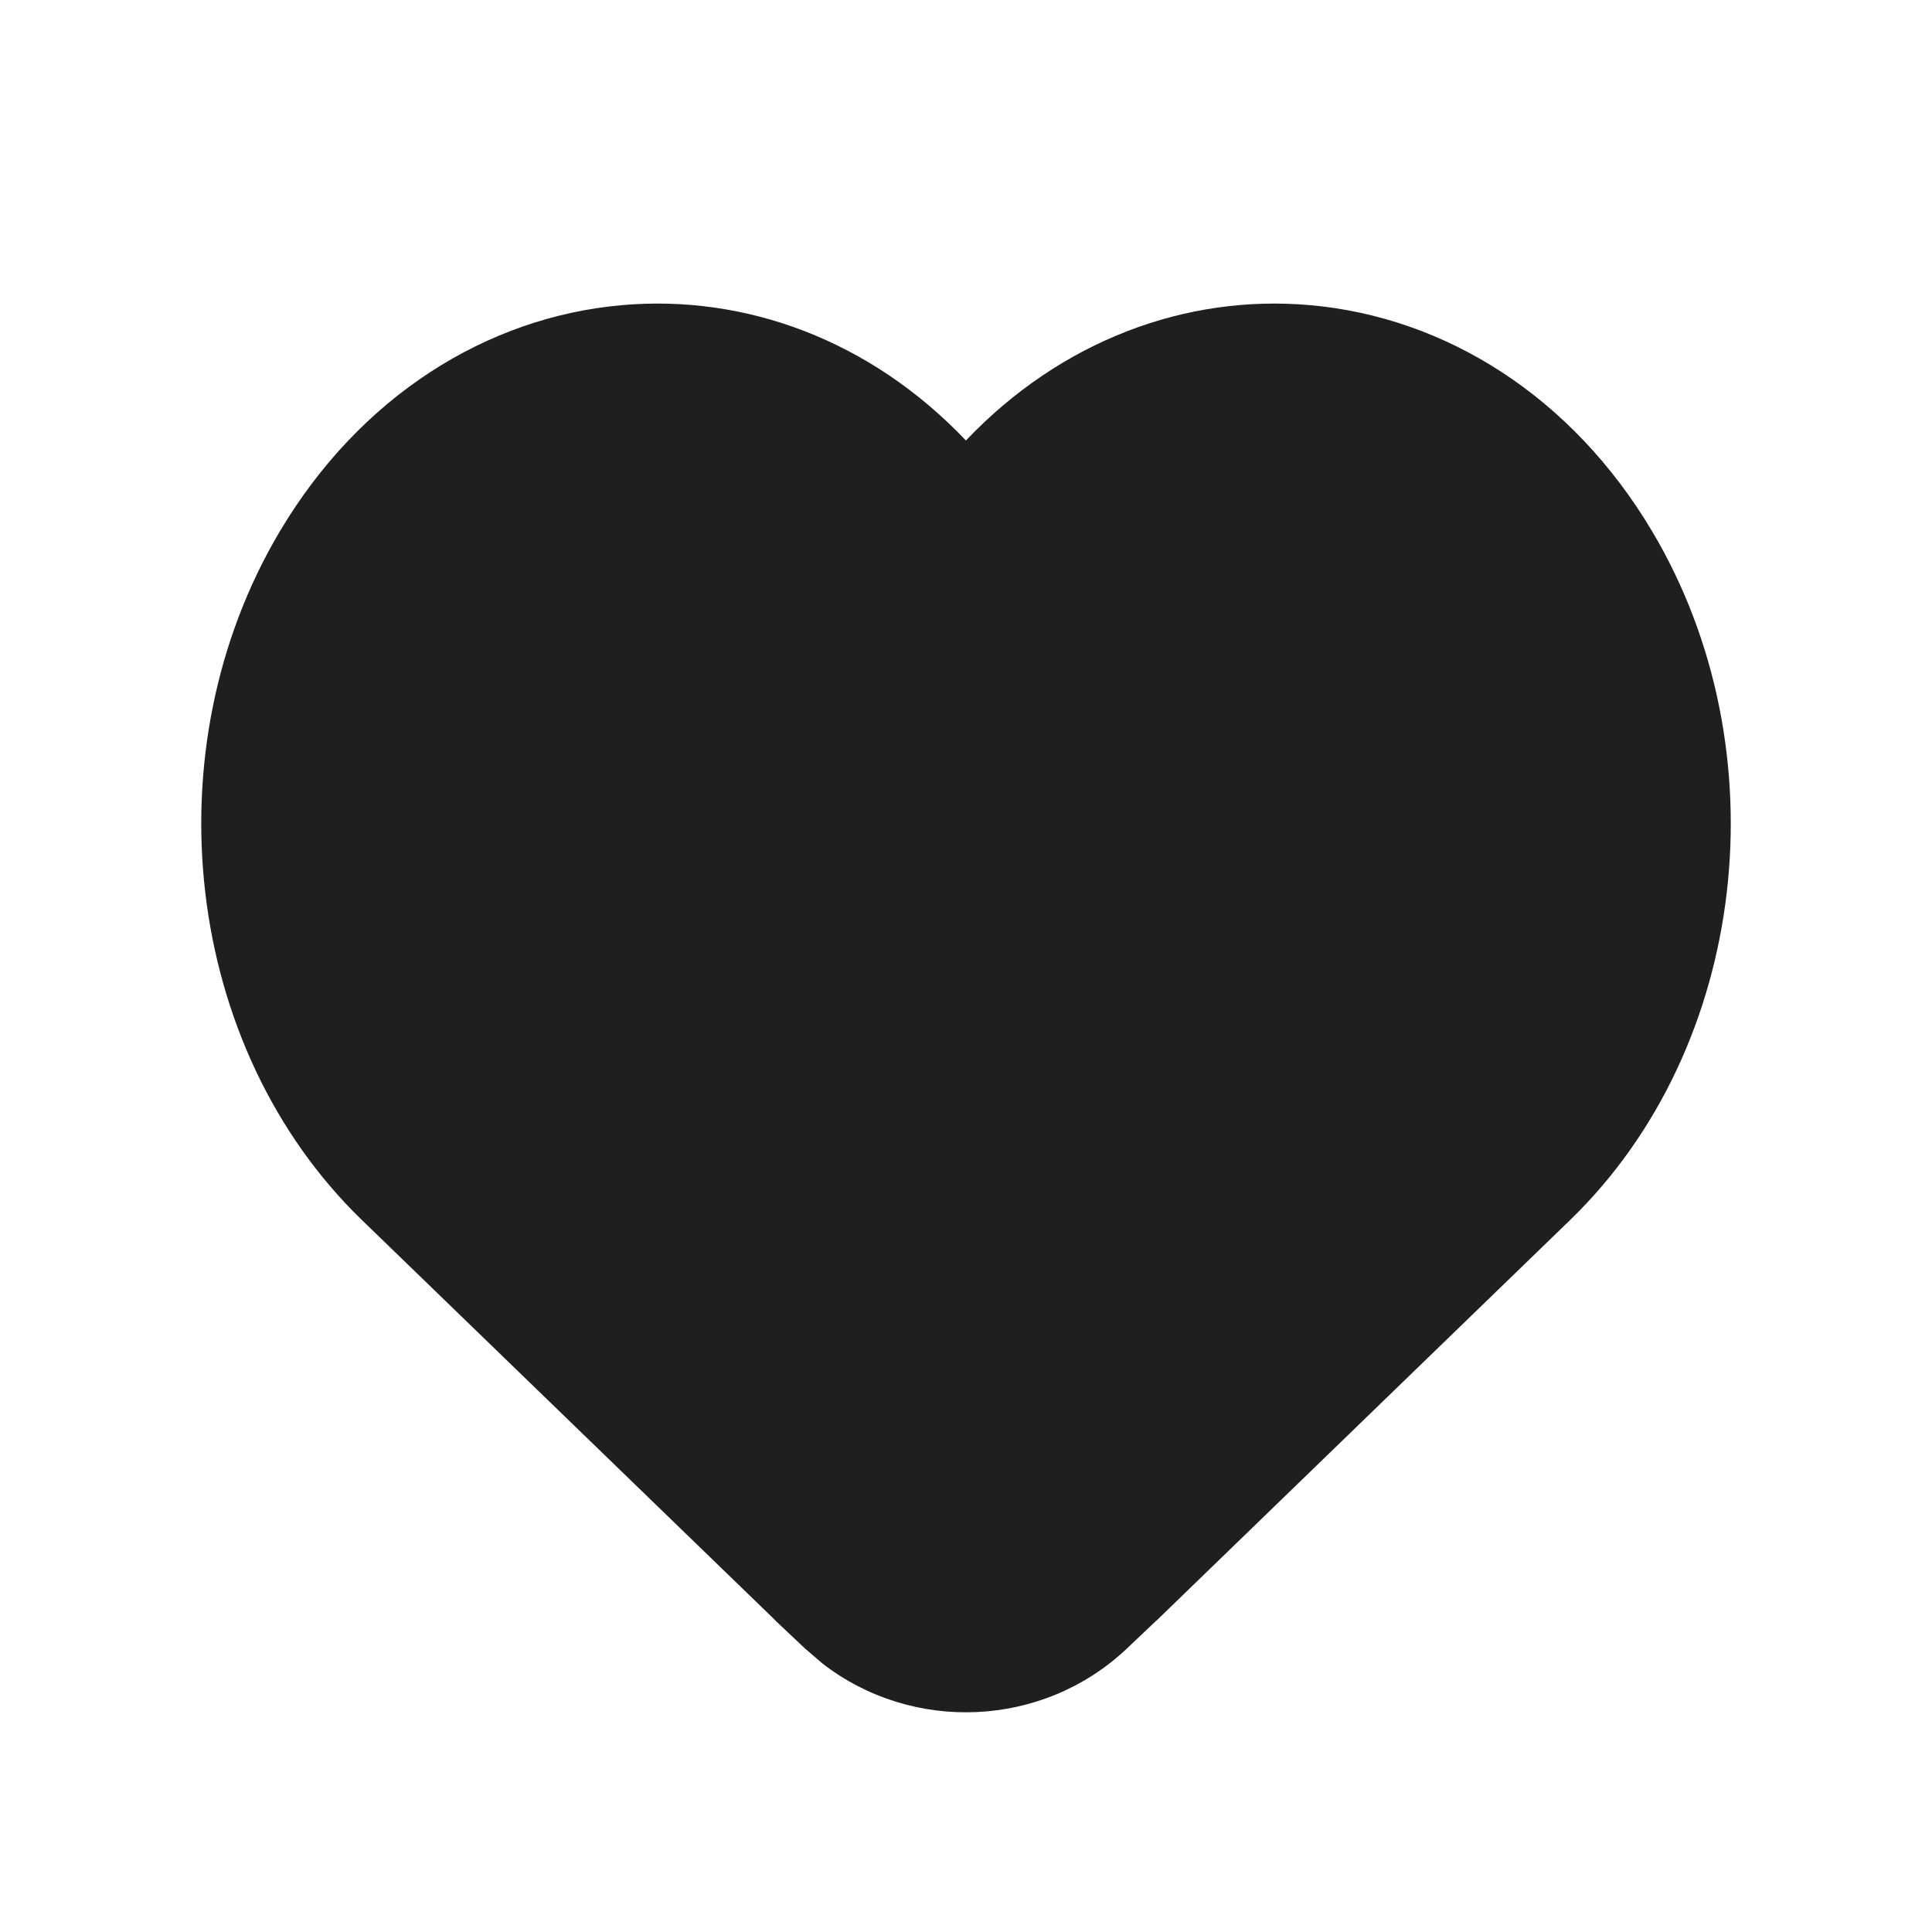
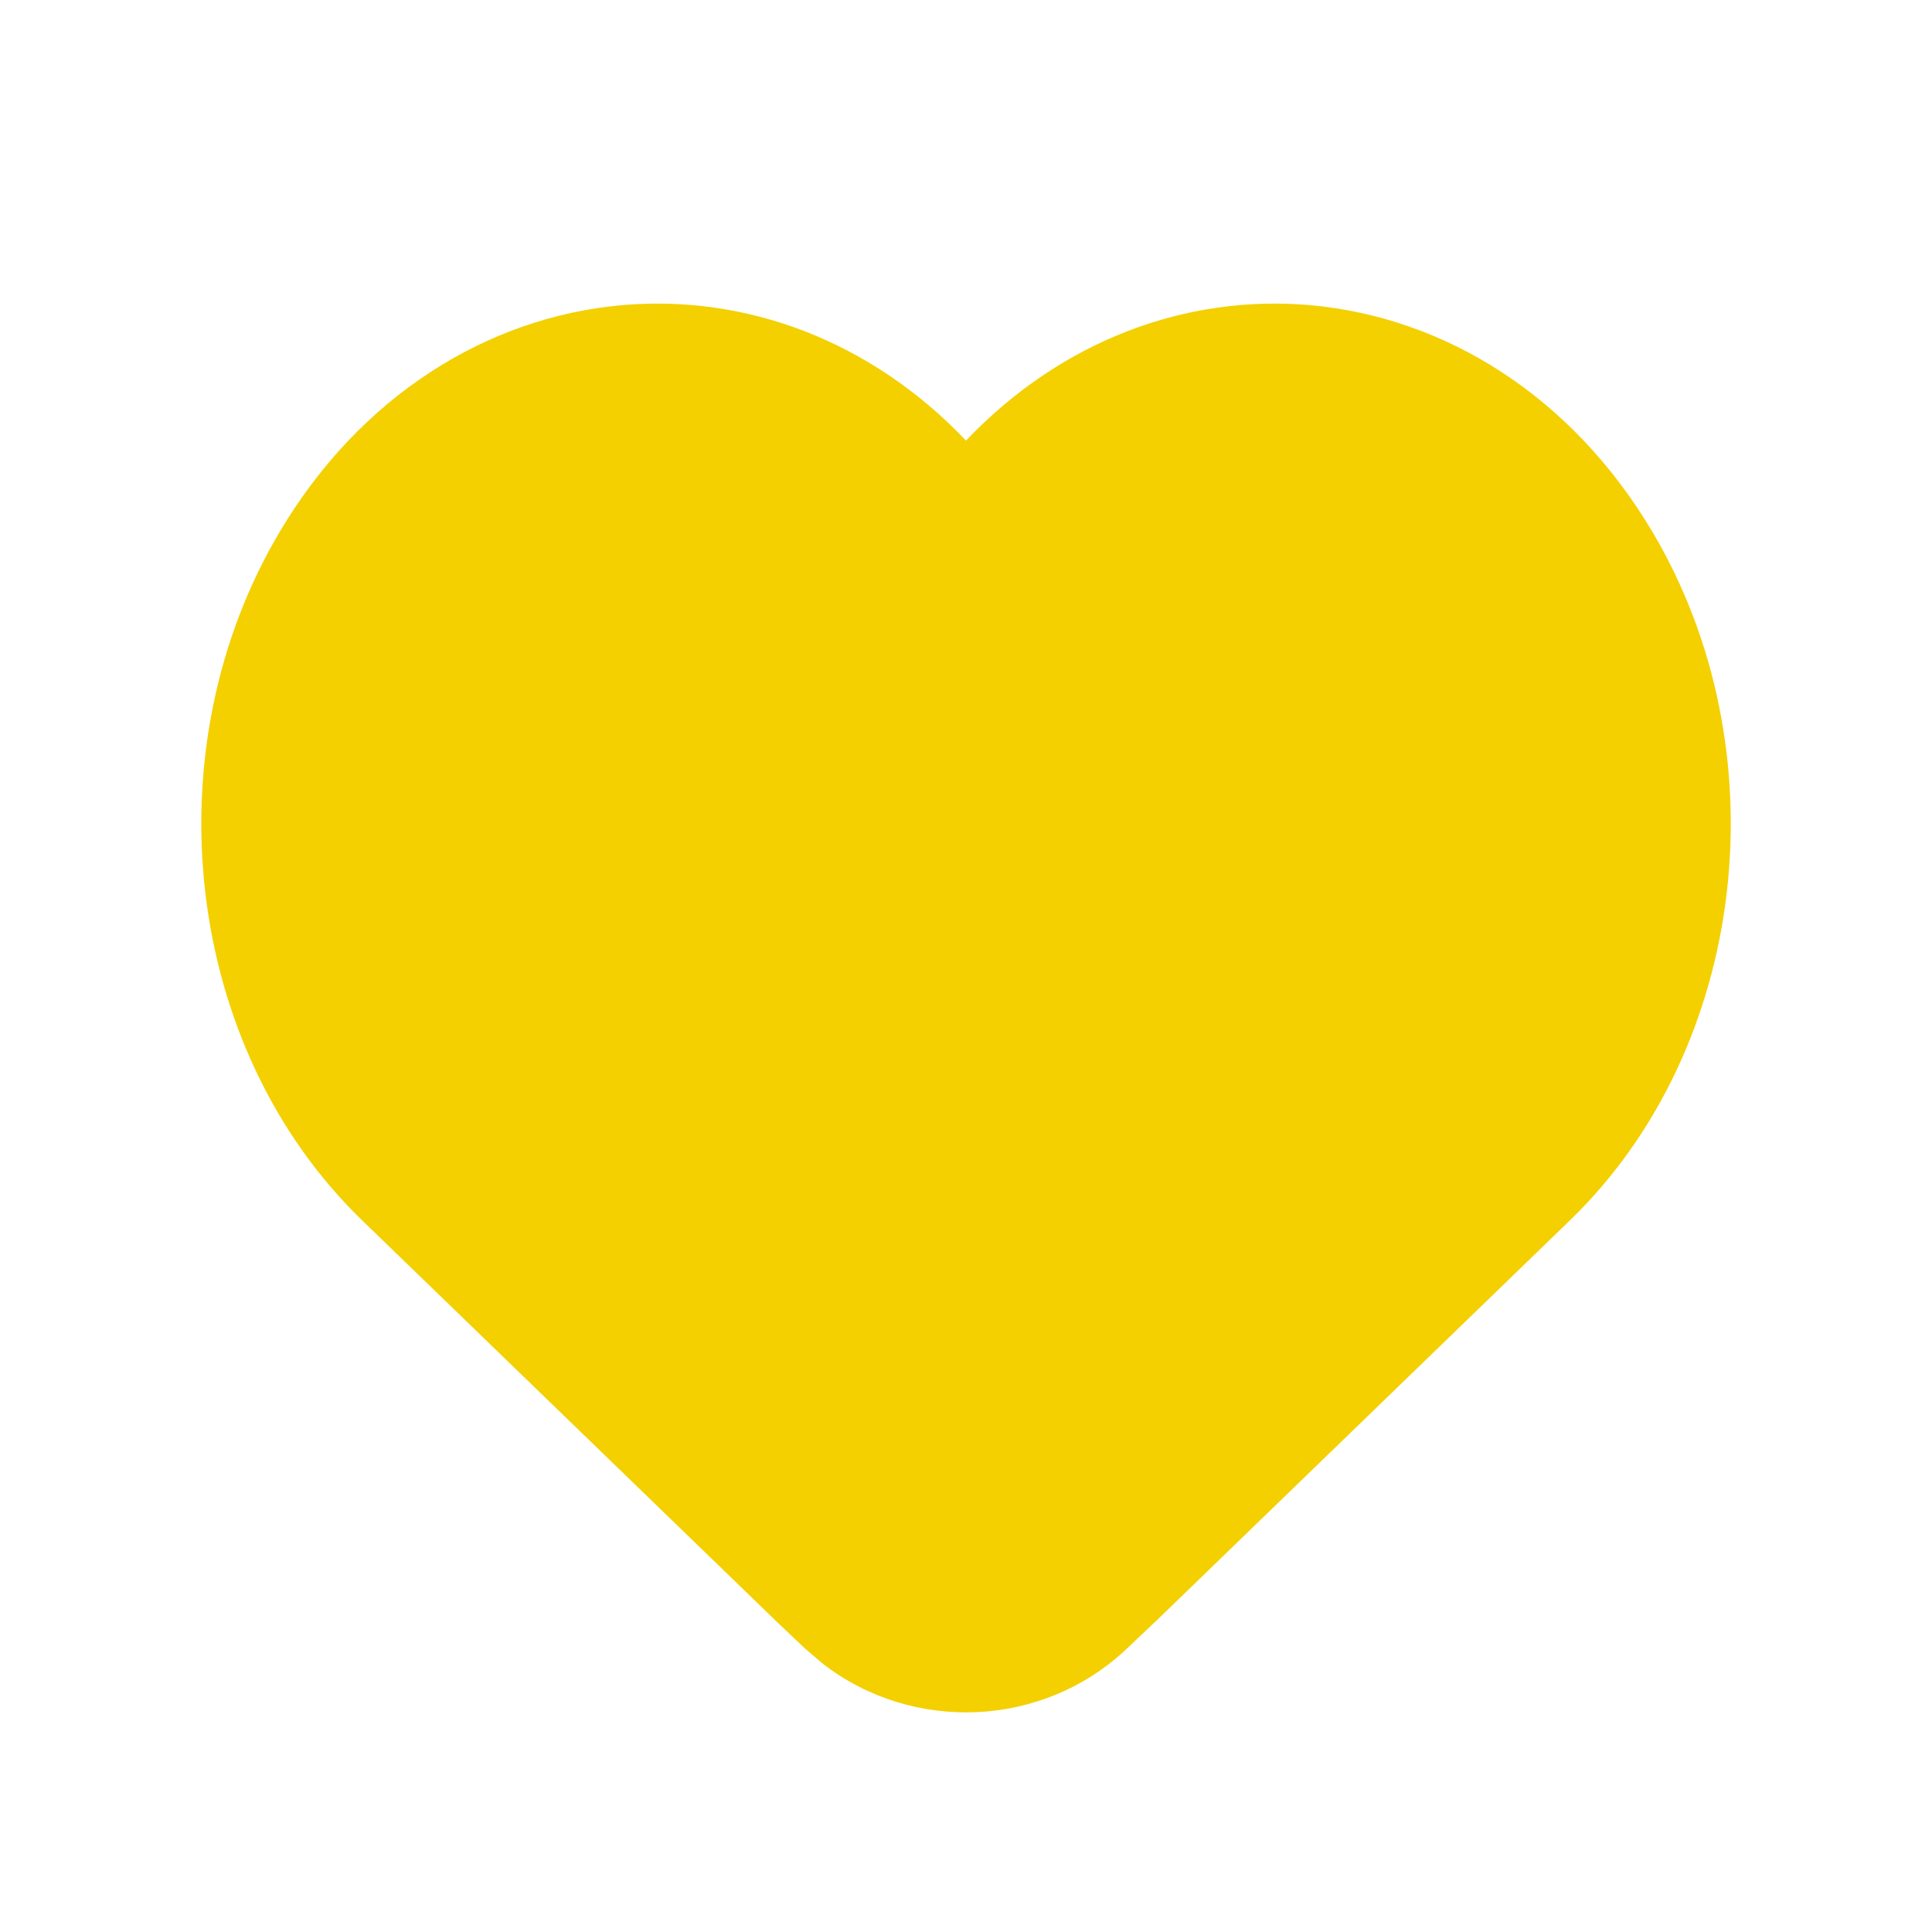
<svg xmlns="http://www.w3.org/2000/svg" width="24" height="24" viewBox="0 0 24 24" fill="none">
-   <path d="M11.999 5.472C13.186 4.225 14.74 3.654 16.277 3.791C17.953 3.94 19.526 4.922 20.524 6.601C22.135 9.311 21.723 13.008 19.504 15.156L14.369 20.129L14.362 20.134L13.996 20.481C12.951 21.468 11.336 21.53 10.22 20.667L10.003 20.481L9.63 20.129L9.625 20.122L4.496 15.156C2.278 13.008 1.865 9.311 3.476 6.601C4.474 4.922 6.046 3.94 7.722 3.791C9.26 3.654 10.813 4.225 11.999 5.472Z" fill="#1F1F1F" />
+   <path d="M12 5.473C13.187 4.226 14.74 3.655 16.277 3.791C17.954 3.941 19.526 4.923 20.524 6.602C22.135 9.311 21.723 13.009 19.505 15.157L14.369 20.129L14.362 20.135L13.996 20.482C12.952 21.469 11.336 21.531 10.221 20.667L10.004 20.482L9.631 20.129L9.625 20.122L4.496 15.157C2.278 13.009 1.866 9.311 3.477 6.602C4.475 4.923 6.046 3.941 7.723 3.791C9.26 3.655 10.813 4.226 12 5.473Z" fill="#F4D000" />
</svg>
